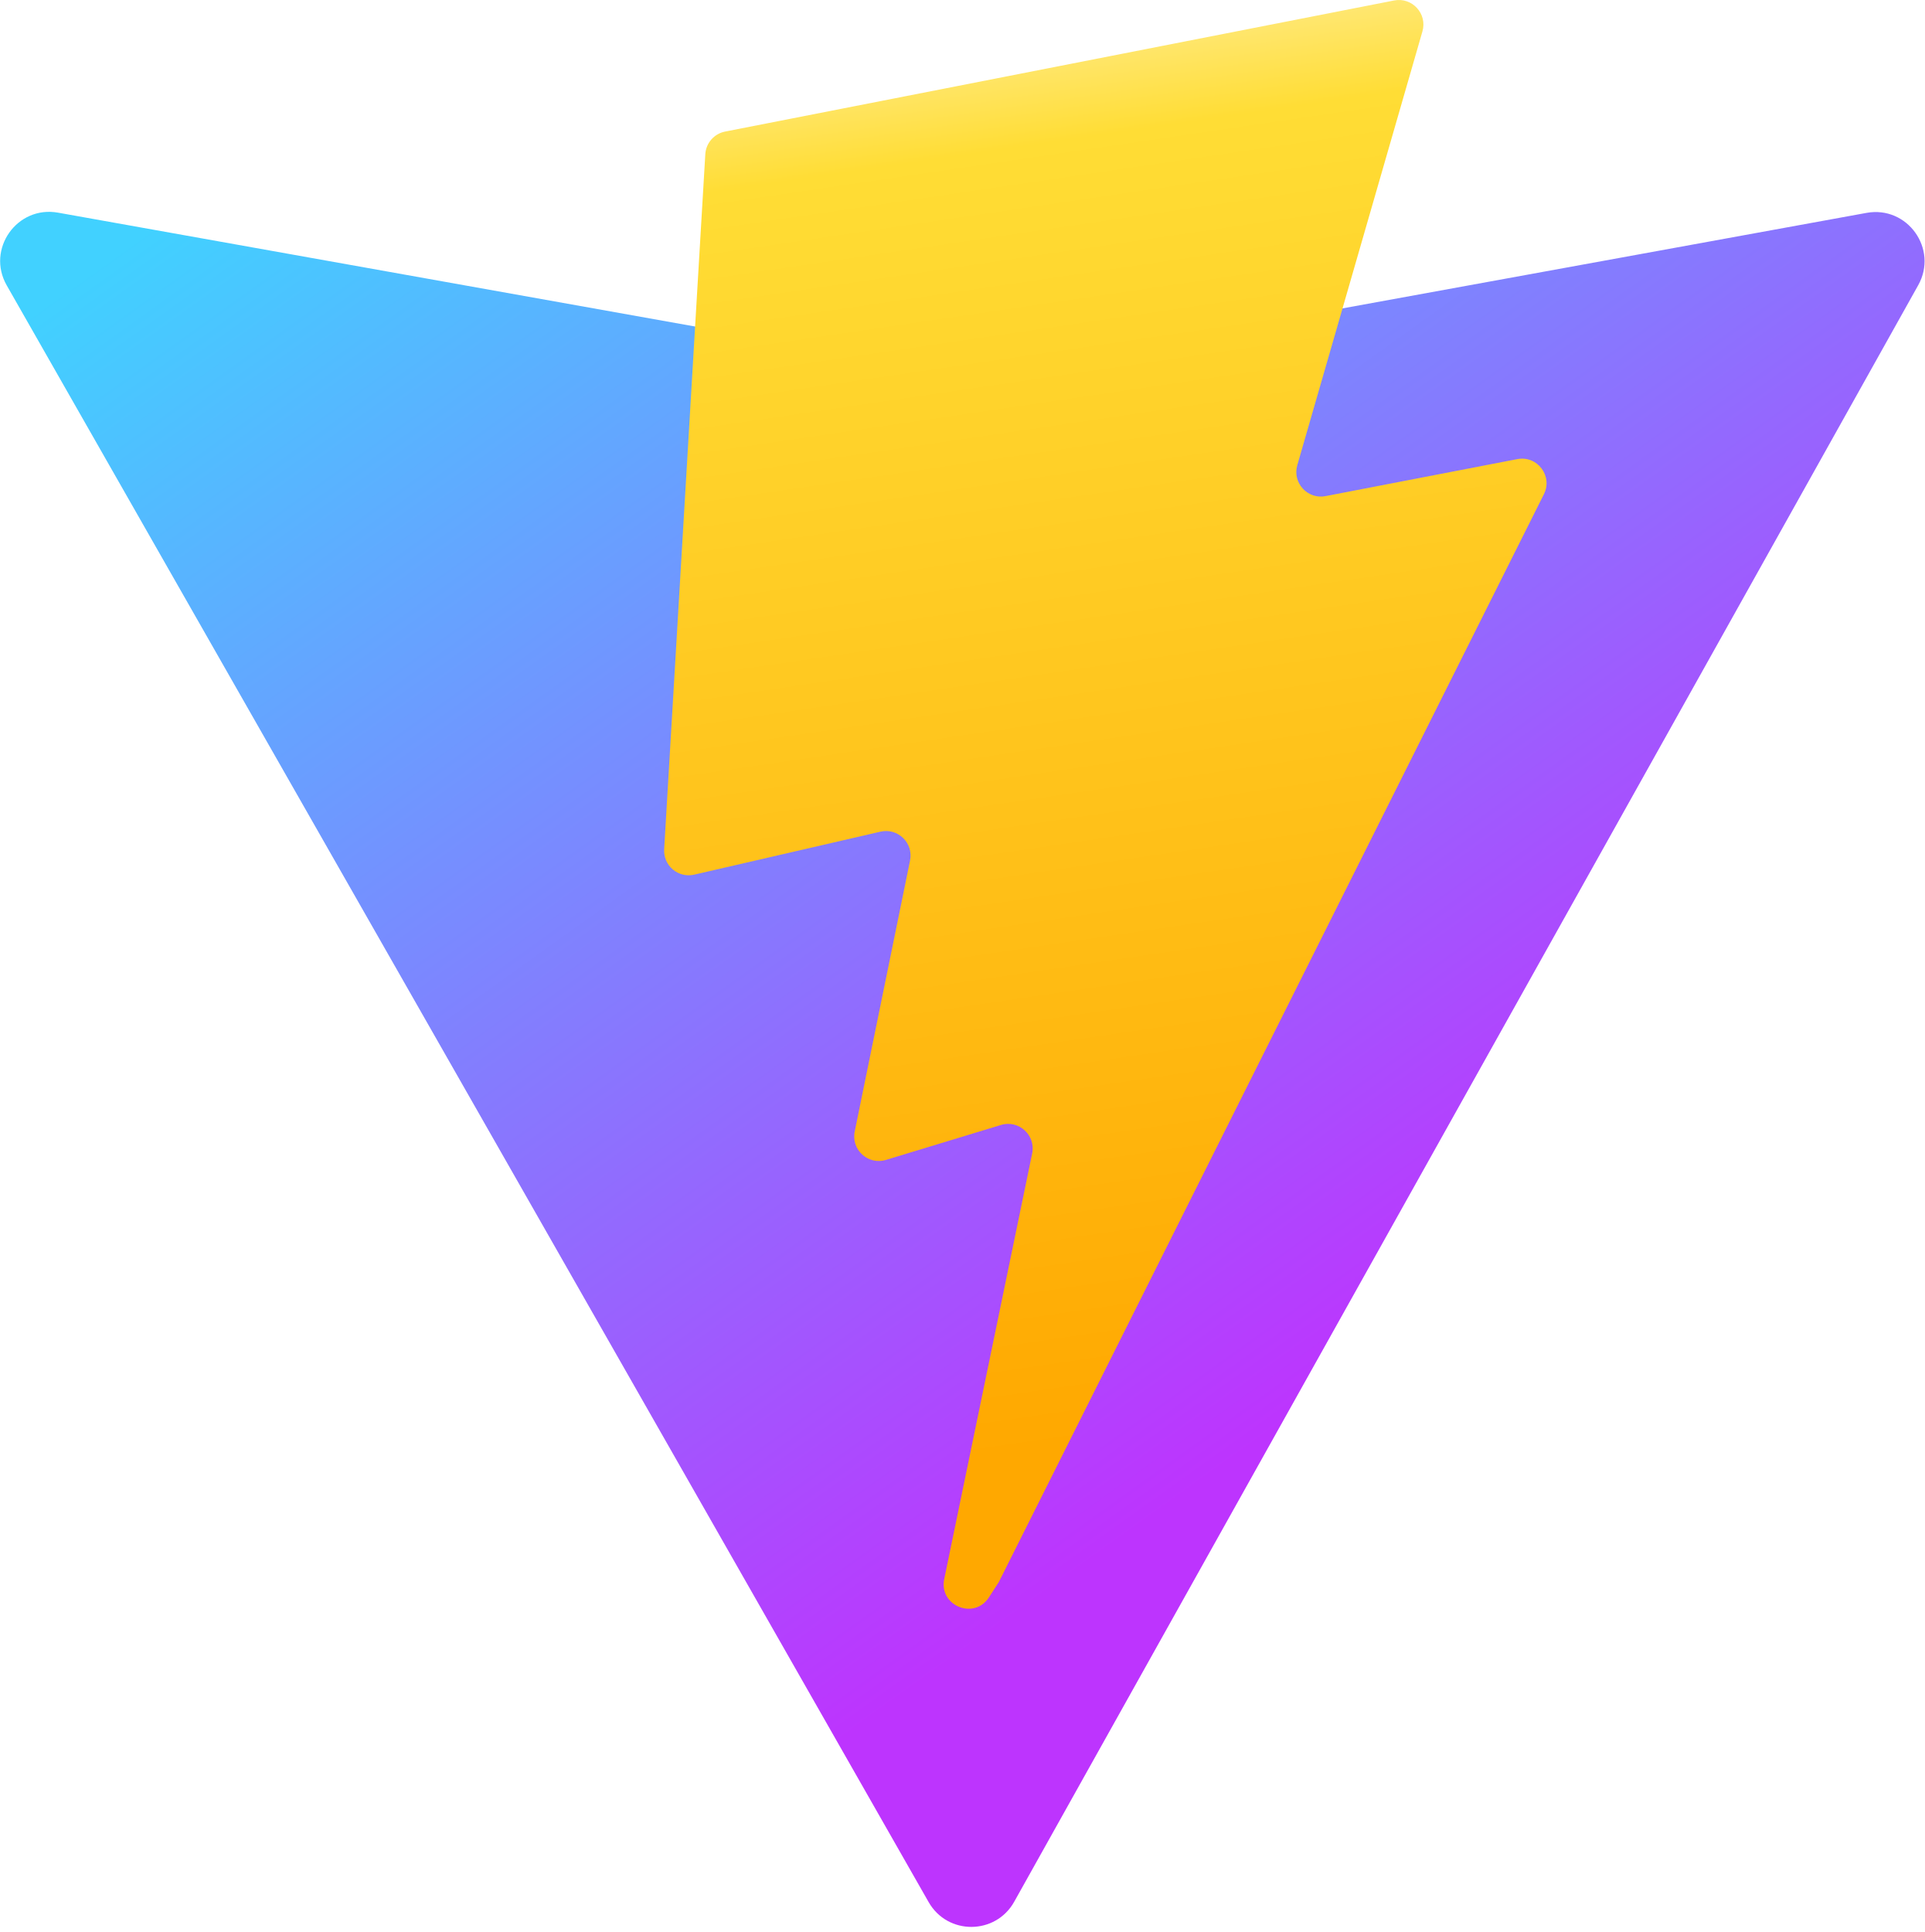
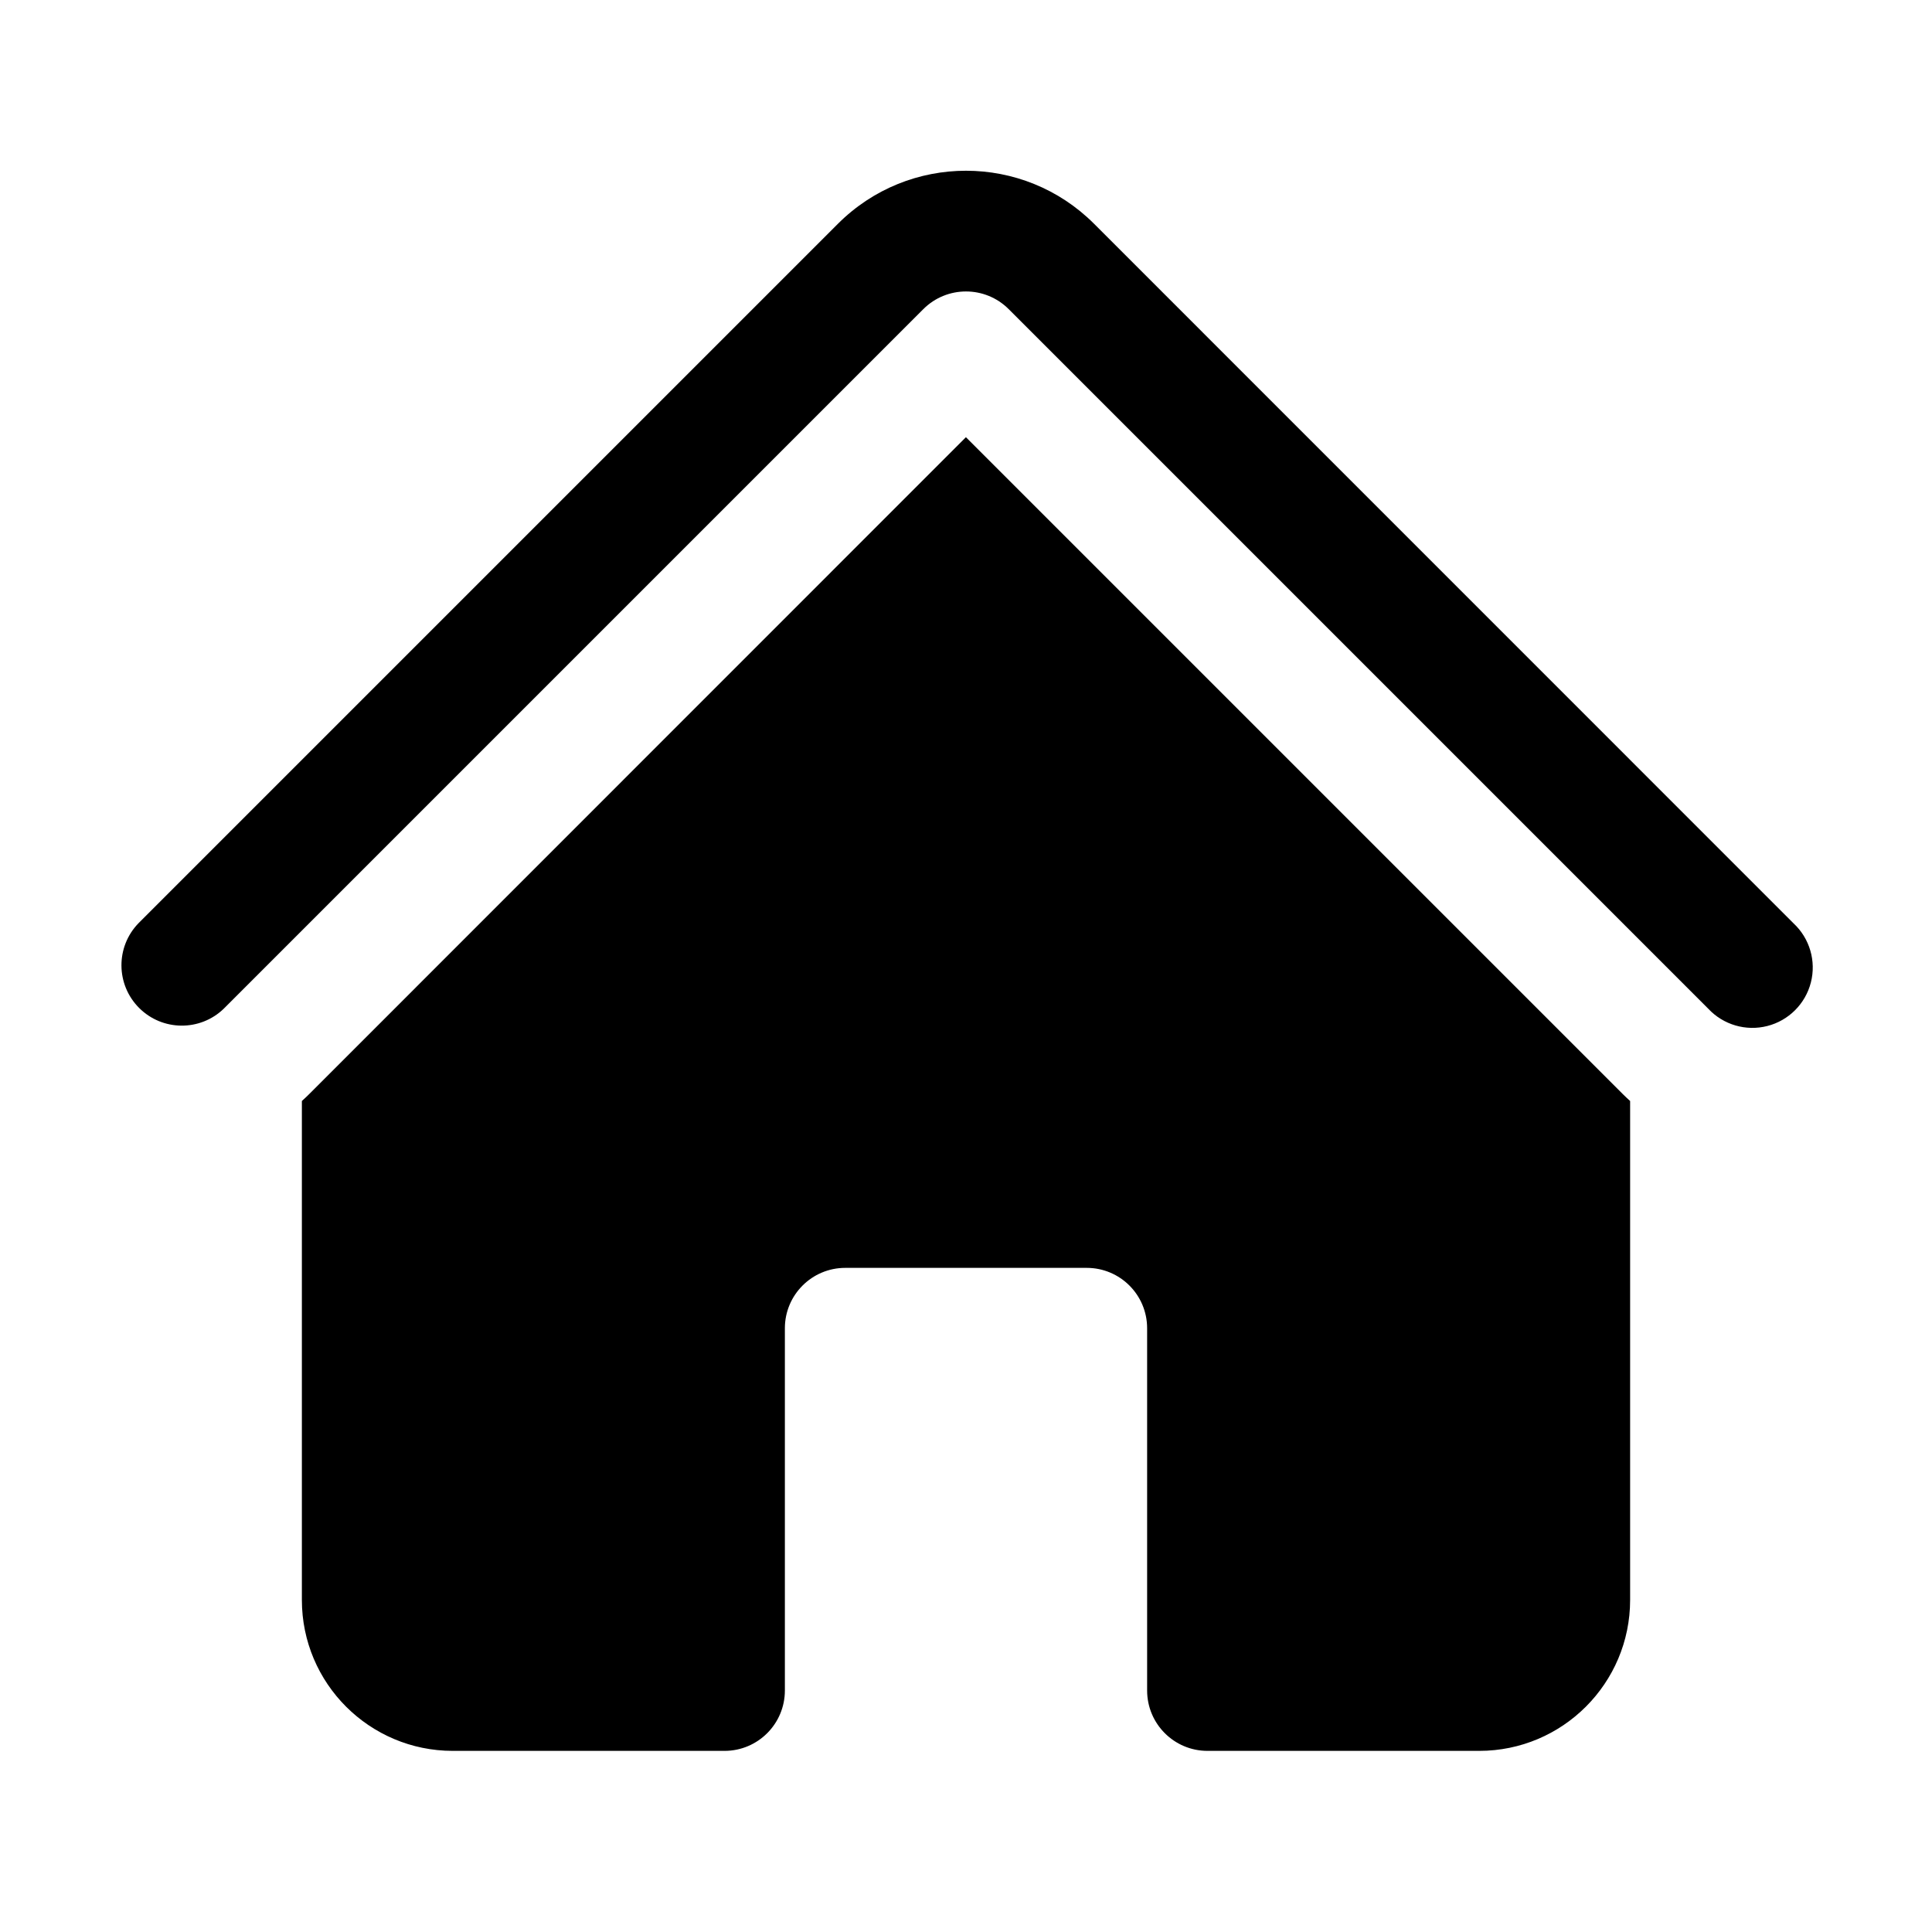
- <svg xmlns="http://www.w3.org/2000/svg" aria-hidden="true" role="img" class="iconify iconify--logos" width="31.88" height="32" preserveAspectRatio="xMidYMid meet" viewBox="0 0 256 257">
-   <defs>
-     <linearGradient id="IconifyId1813088fe1fbc01fb466" x1="-.828%" x2="57.636%" y1="7.652%" y2="78.411%">
-       <stop offset="0%" stop-color="#41D1FF" />
-       <stop offset="100%" stop-color="#BD34FE" />
-     </linearGradient>
-     <linearGradient id="IconifyId1813088fe1fbc01fb467" x1="43.376%" x2="50.316%" y1="2.242%" y2="89.03%">
-       <stop offset="0%" stop-color="#FFEA83" />
-       <stop offset="8.333%" stop-color="#FFDD35" />
-       <stop offset="100%" stop-color="#FFA800" />
-     </linearGradient>
-   </defs>
-   <path fill="url(#IconifyId1813088fe1fbc01fb466)" d="M255.153 37.938L134.897 252.976c-2.483 4.44-8.862 4.466-11.382.048L.875 37.958c-2.746-4.814 1.371-10.646 6.827-9.67l120.385 21.517a6.537 6.537 0 0 0 2.322-.004l117.867-21.483c5.438-.991 9.574 4.796 6.877 9.62Z" />
-   <path fill="url(#IconifyId1813088fe1fbc01fb467)" d="M185.432.063L96.44 17.501a3.268 3.268 0 0 0-2.634 3.014l-5.474 92.456a3.268 3.268 0 0 0 3.997 3.378l24.777-5.718c2.318-.535 4.413 1.507 3.936 3.838l-7.361 36.047c-.495 2.426 1.782 4.5 4.151 3.78l15.304-4.649c2.372-.72 4.652 1.36 4.15 3.788l-11.698 56.621c-.732 3.542 3.979 5.473 5.943 2.437l1.313-2.028l72.516-144.72c1.215-2.423-.88-5.186-3.54-4.672l-25.505 4.922c-2.396.462-4.435-1.77-3.759-4.114l16.646-57.705c.677-2.35-1.37-4.583-3.769-4.113Z" />
+ <svg xmlns="http://www.w3.org/2000/svg" viewBox="0 0 24 24" fill="currentColor" class="w-6 h-6">
+   <path d="M11.47 3.84a.75.75 0 011.06 0l8.69 8.69a.75.75 0 101.06-1.06l-8.689-8.69a2.25 2.25 0 00-3.182 0l-8.69 8.69a.75.75 0 001.061 1.06l8.69-8.69z" />
+   <path d="M12 5.432l8.159 8.159c.03.03.06.058.091.086v6.198c0 1.035-.84 1.875-1.875 1.875H15a.75.75 0 01-.75-.75v-4.5a.75.75 0 00-.75-.75h-3a.75.75 0 00-.75.75V21a.75.75 0 01-.75.75H5.625a1.875 1.875 0 01-1.875-1.875v-6.198a2.29 2.29 0 00.091-.086L12 5.43z" />
</svg>
